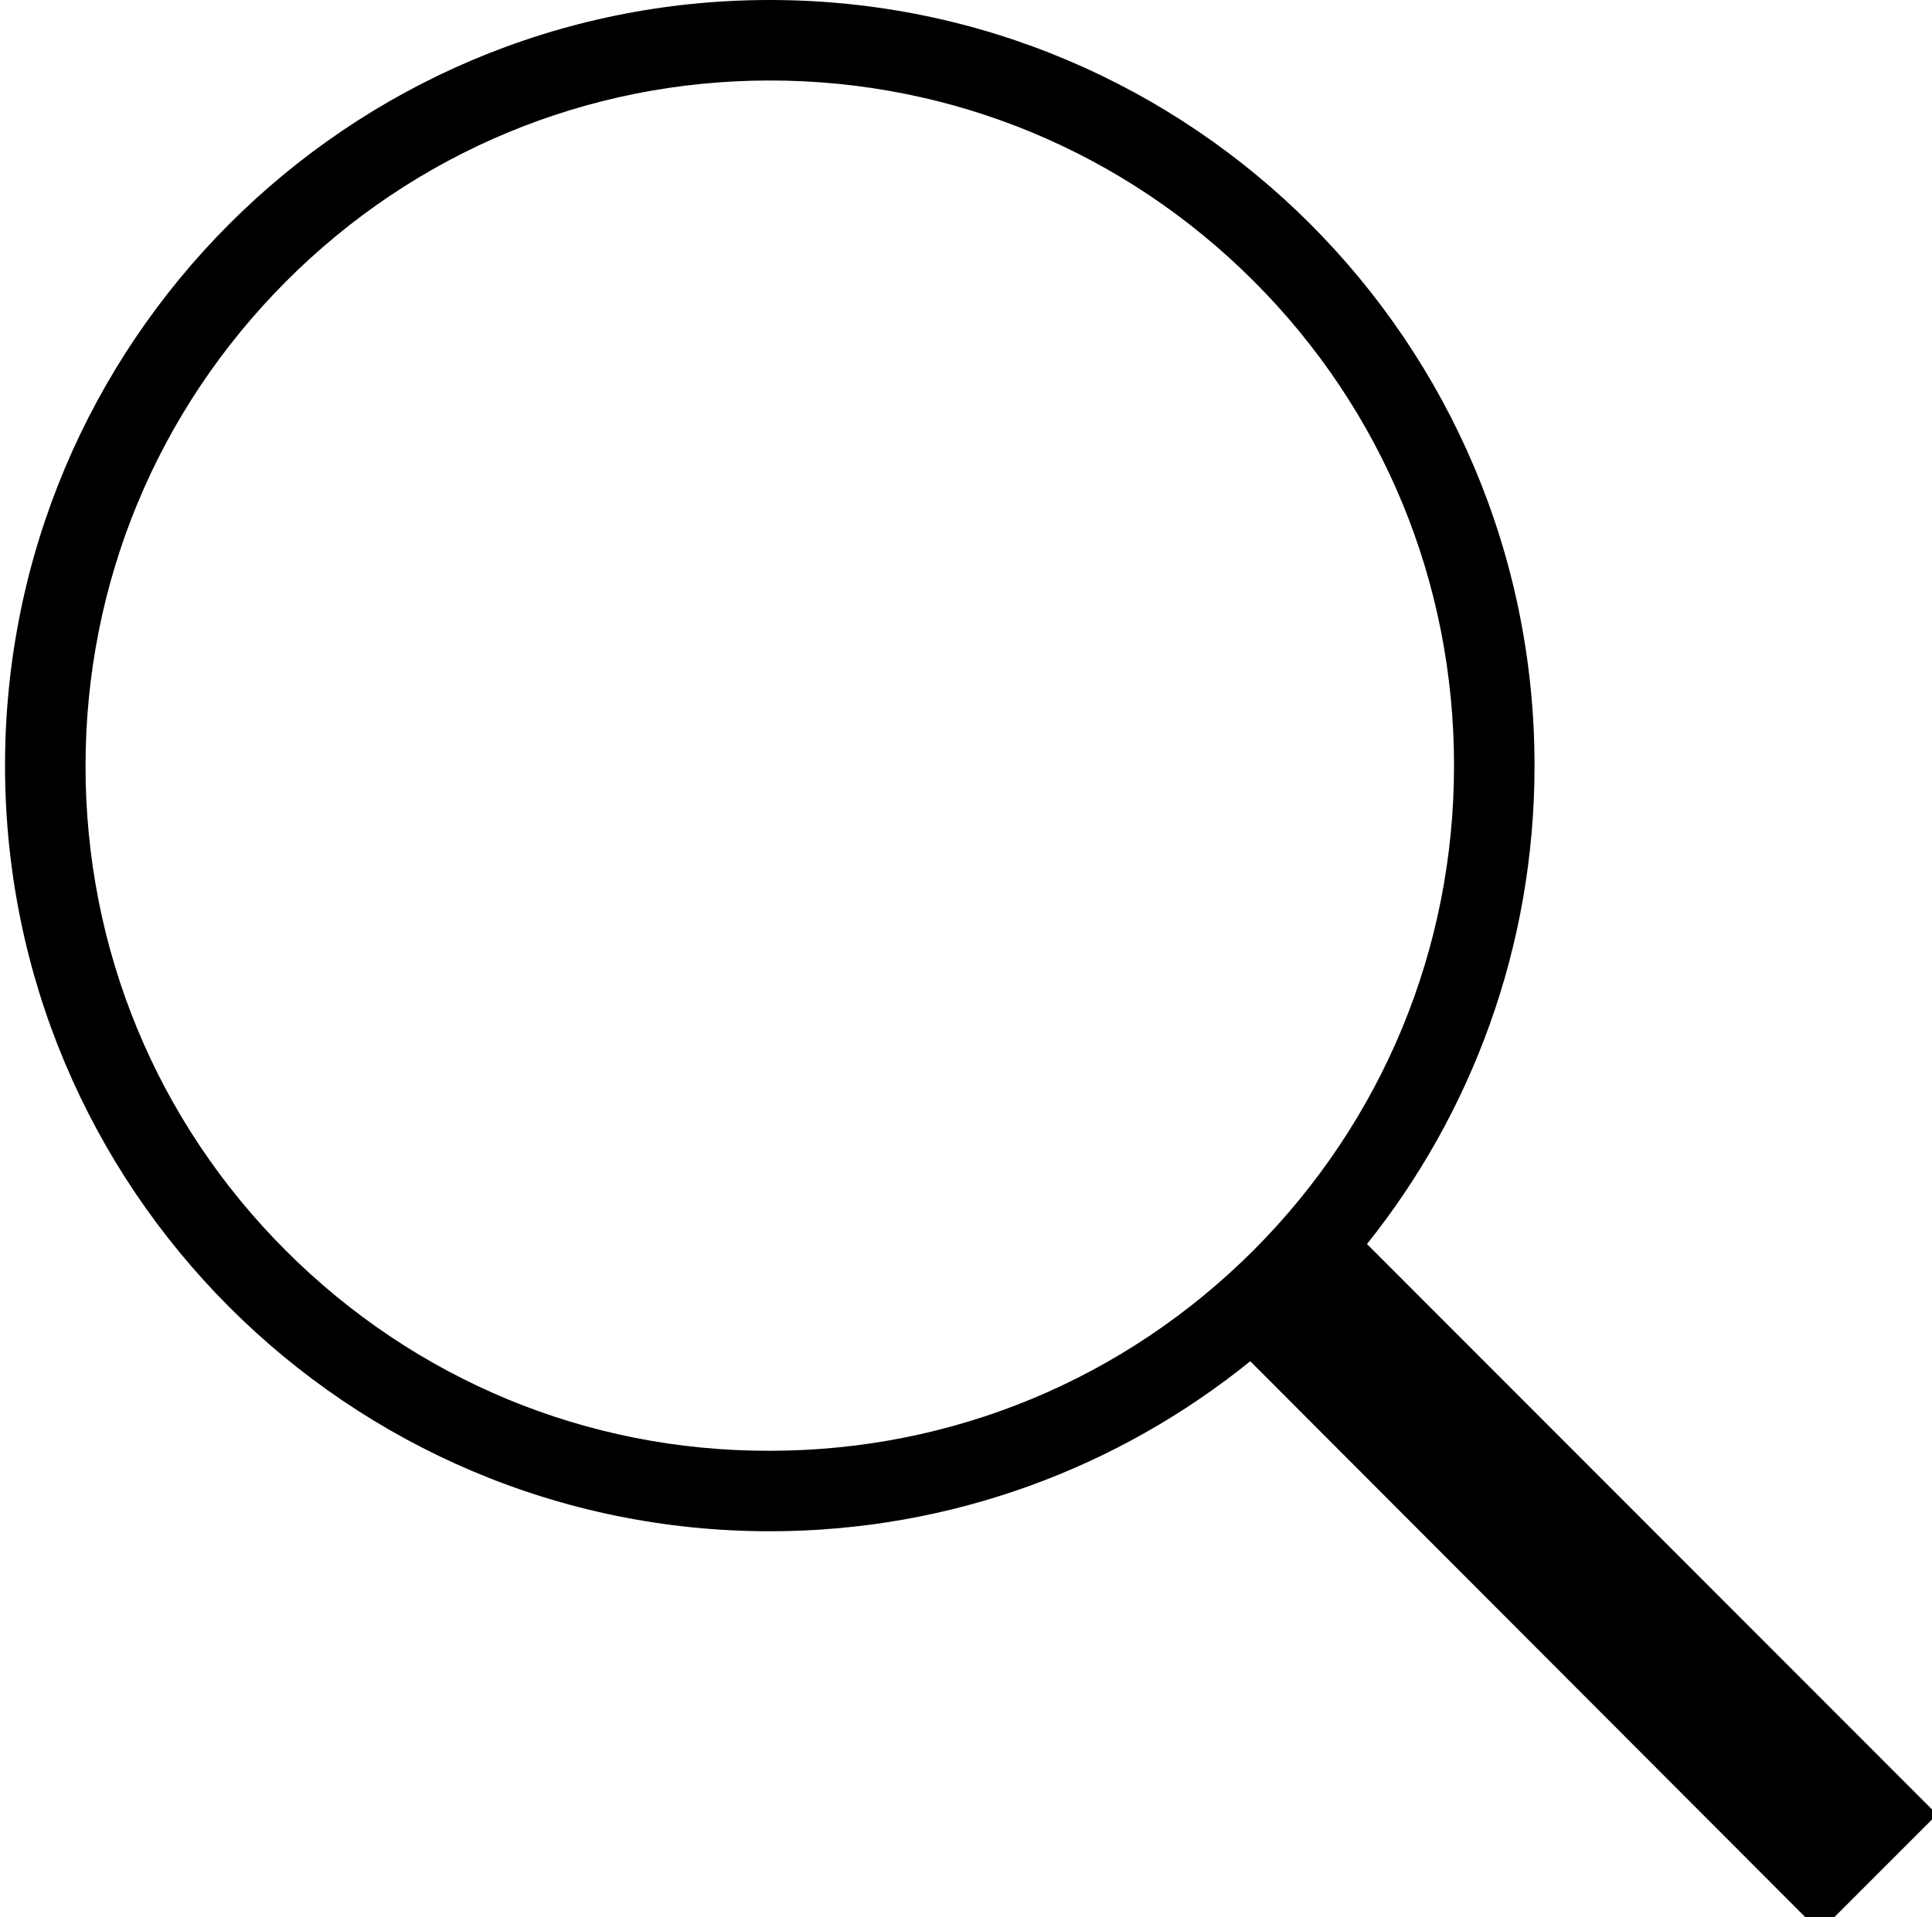
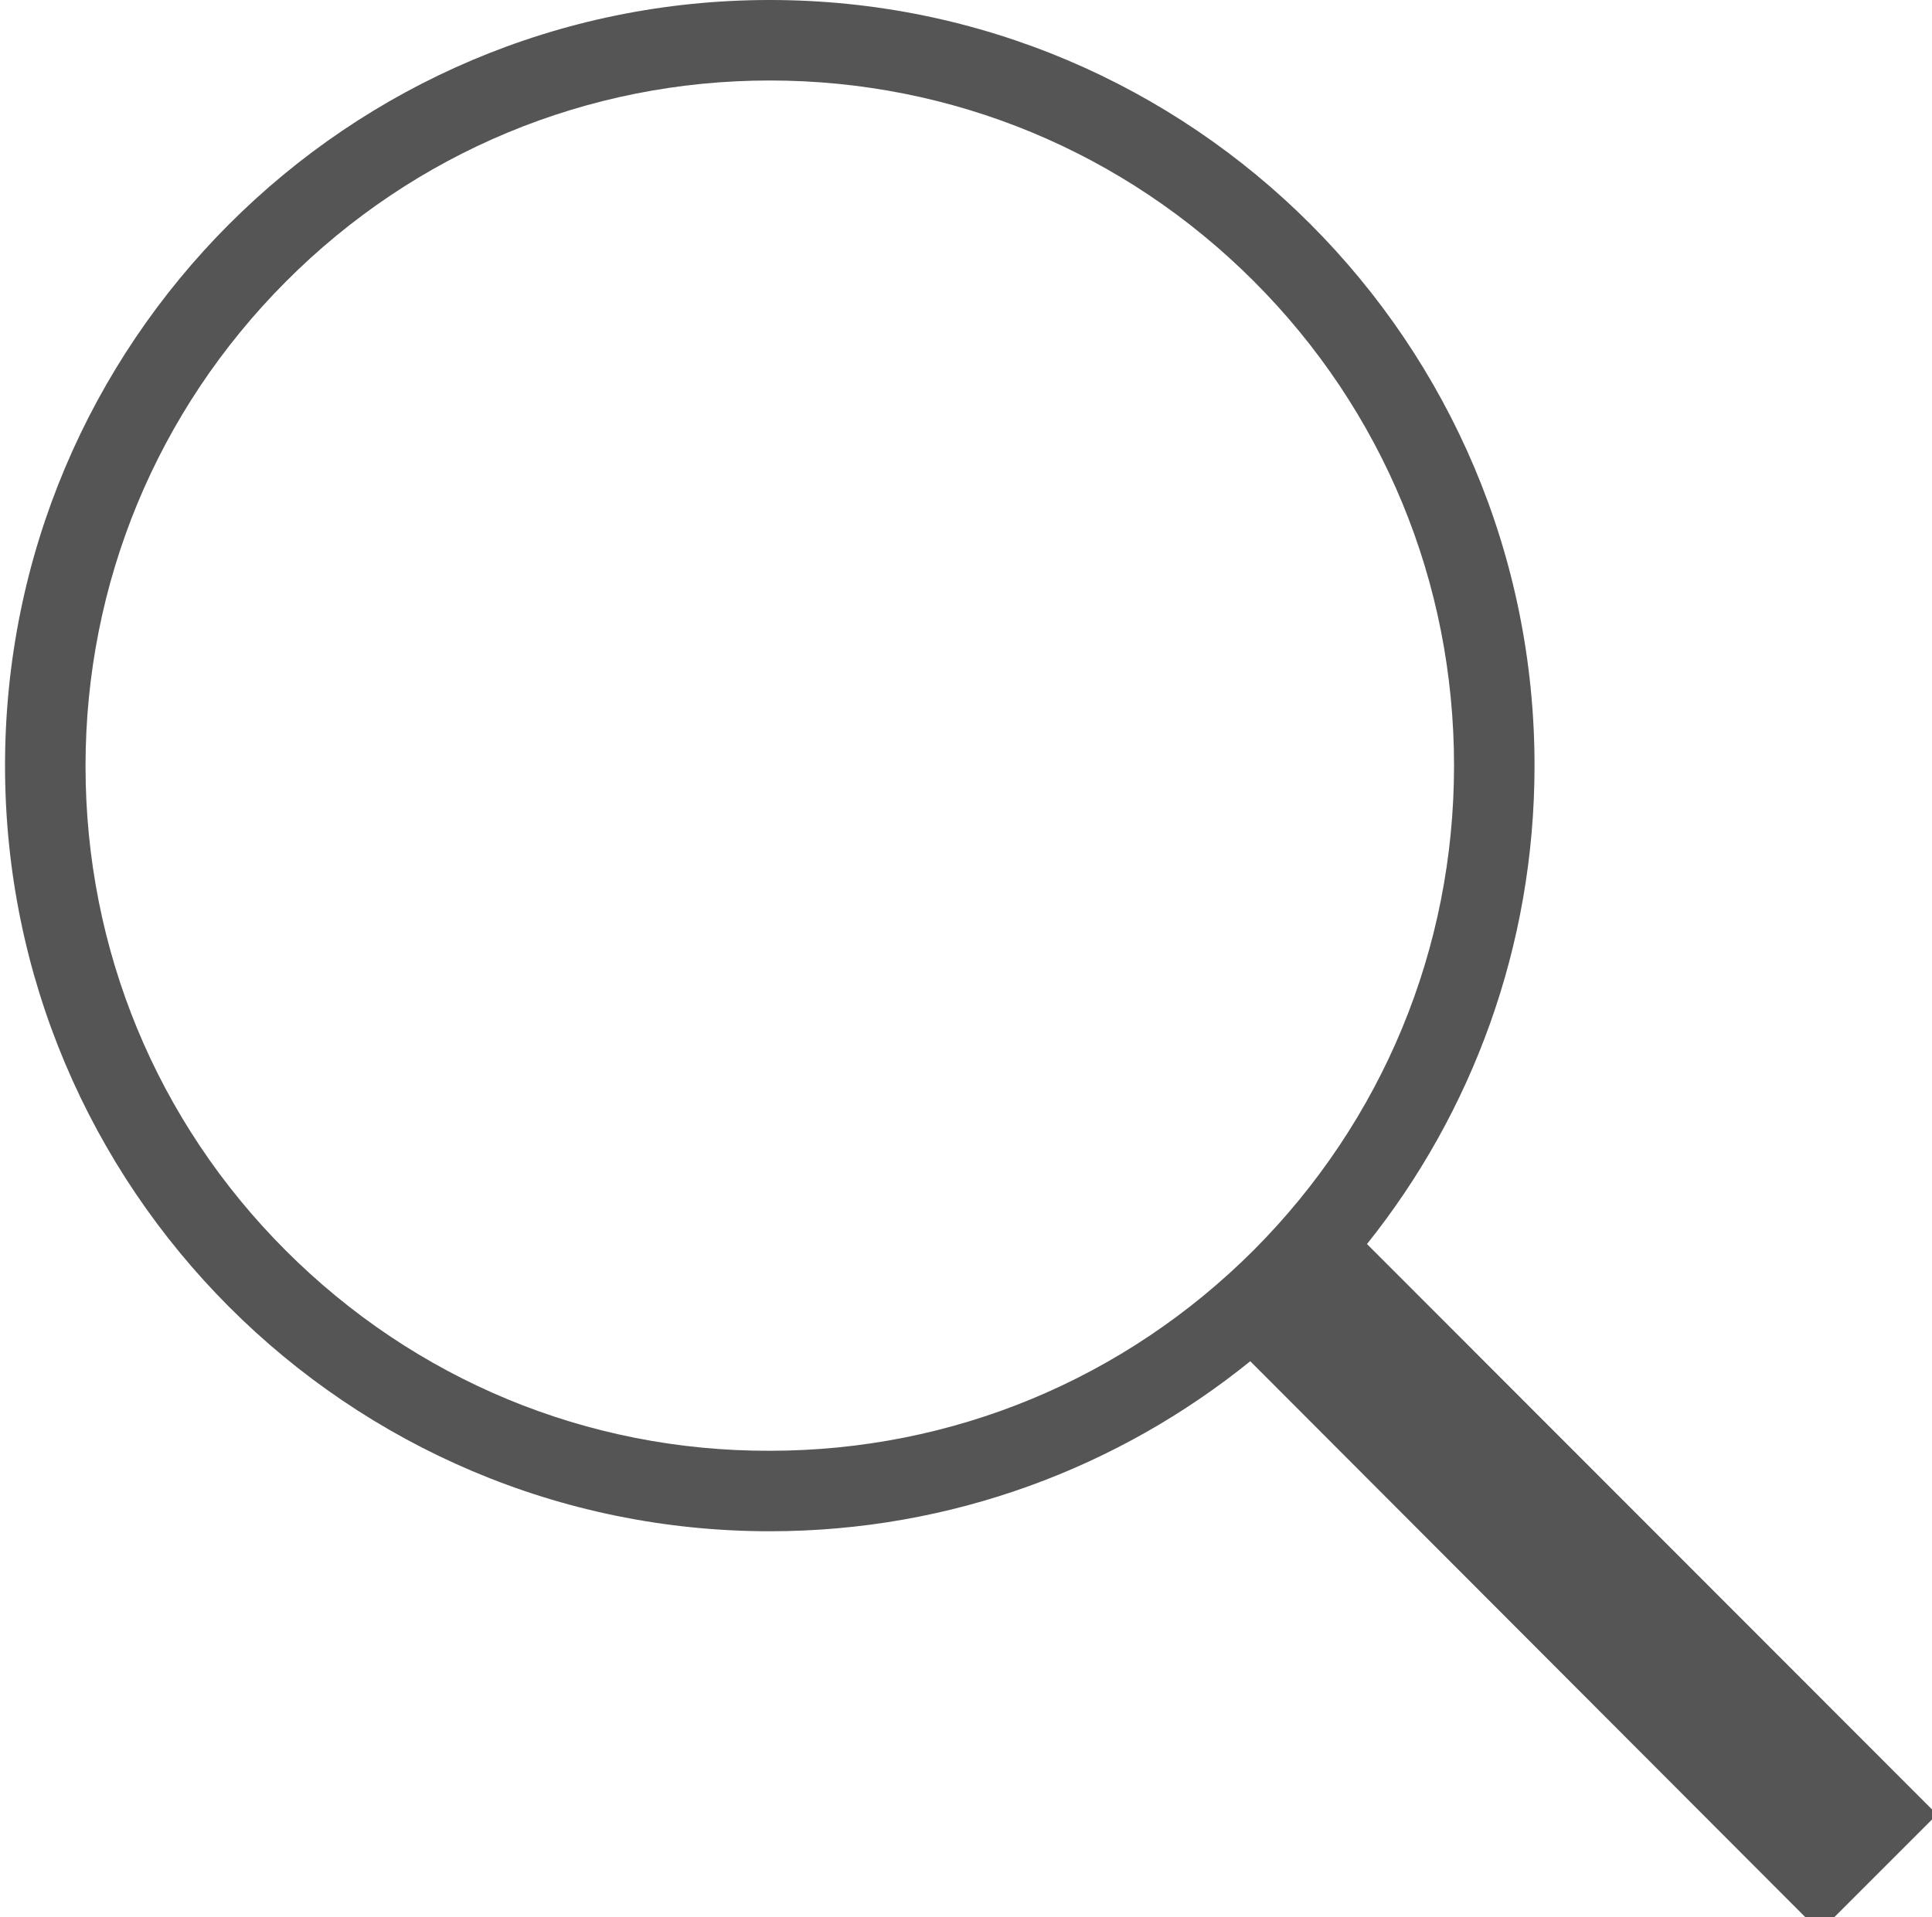
- <svg xmlns="http://www.w3.org/2000/svg" version="1.1" id="Layer_1" x="0px" y="0px" viewBox="0 0 384 381" style="enable-background:new 0 0 384 381;" xml:space="preserve">
+ <svg xmlns="http://www.w3.org/2000/svg" version="1.1" x="0px" y="0px" viewBox="0 0 384 381" style="enable-background:new 0 0 384 381;" fill="#555" xml:space="preserve">
  <path d="M385,360.7L271.7,247.3c20.8-26,33.3-59.1,33.3-95.1C305,68.1,236.9,0,153,0C69,0,1,68.2,1,152.2s68.1,152.2,152,152.2  c36.2,0,69.4-12.7,95.5-33.8L361.7,384L385,360.7z M56.8,248.6C31.1,222.9,17,188.7,17,152.3S31.2,81.7,56.8,56s59.9-40,96.2-40  s70.5,14.2,96.2,39.9s39.8,59.9,39.8,96.3s-14.2,70.6-39.8,96.3c-25.7,25.7-59.9,39.9-96.2,39.9C116.7,288.5,82.5,274.3,56.8,248.6z  " />
</svg>
